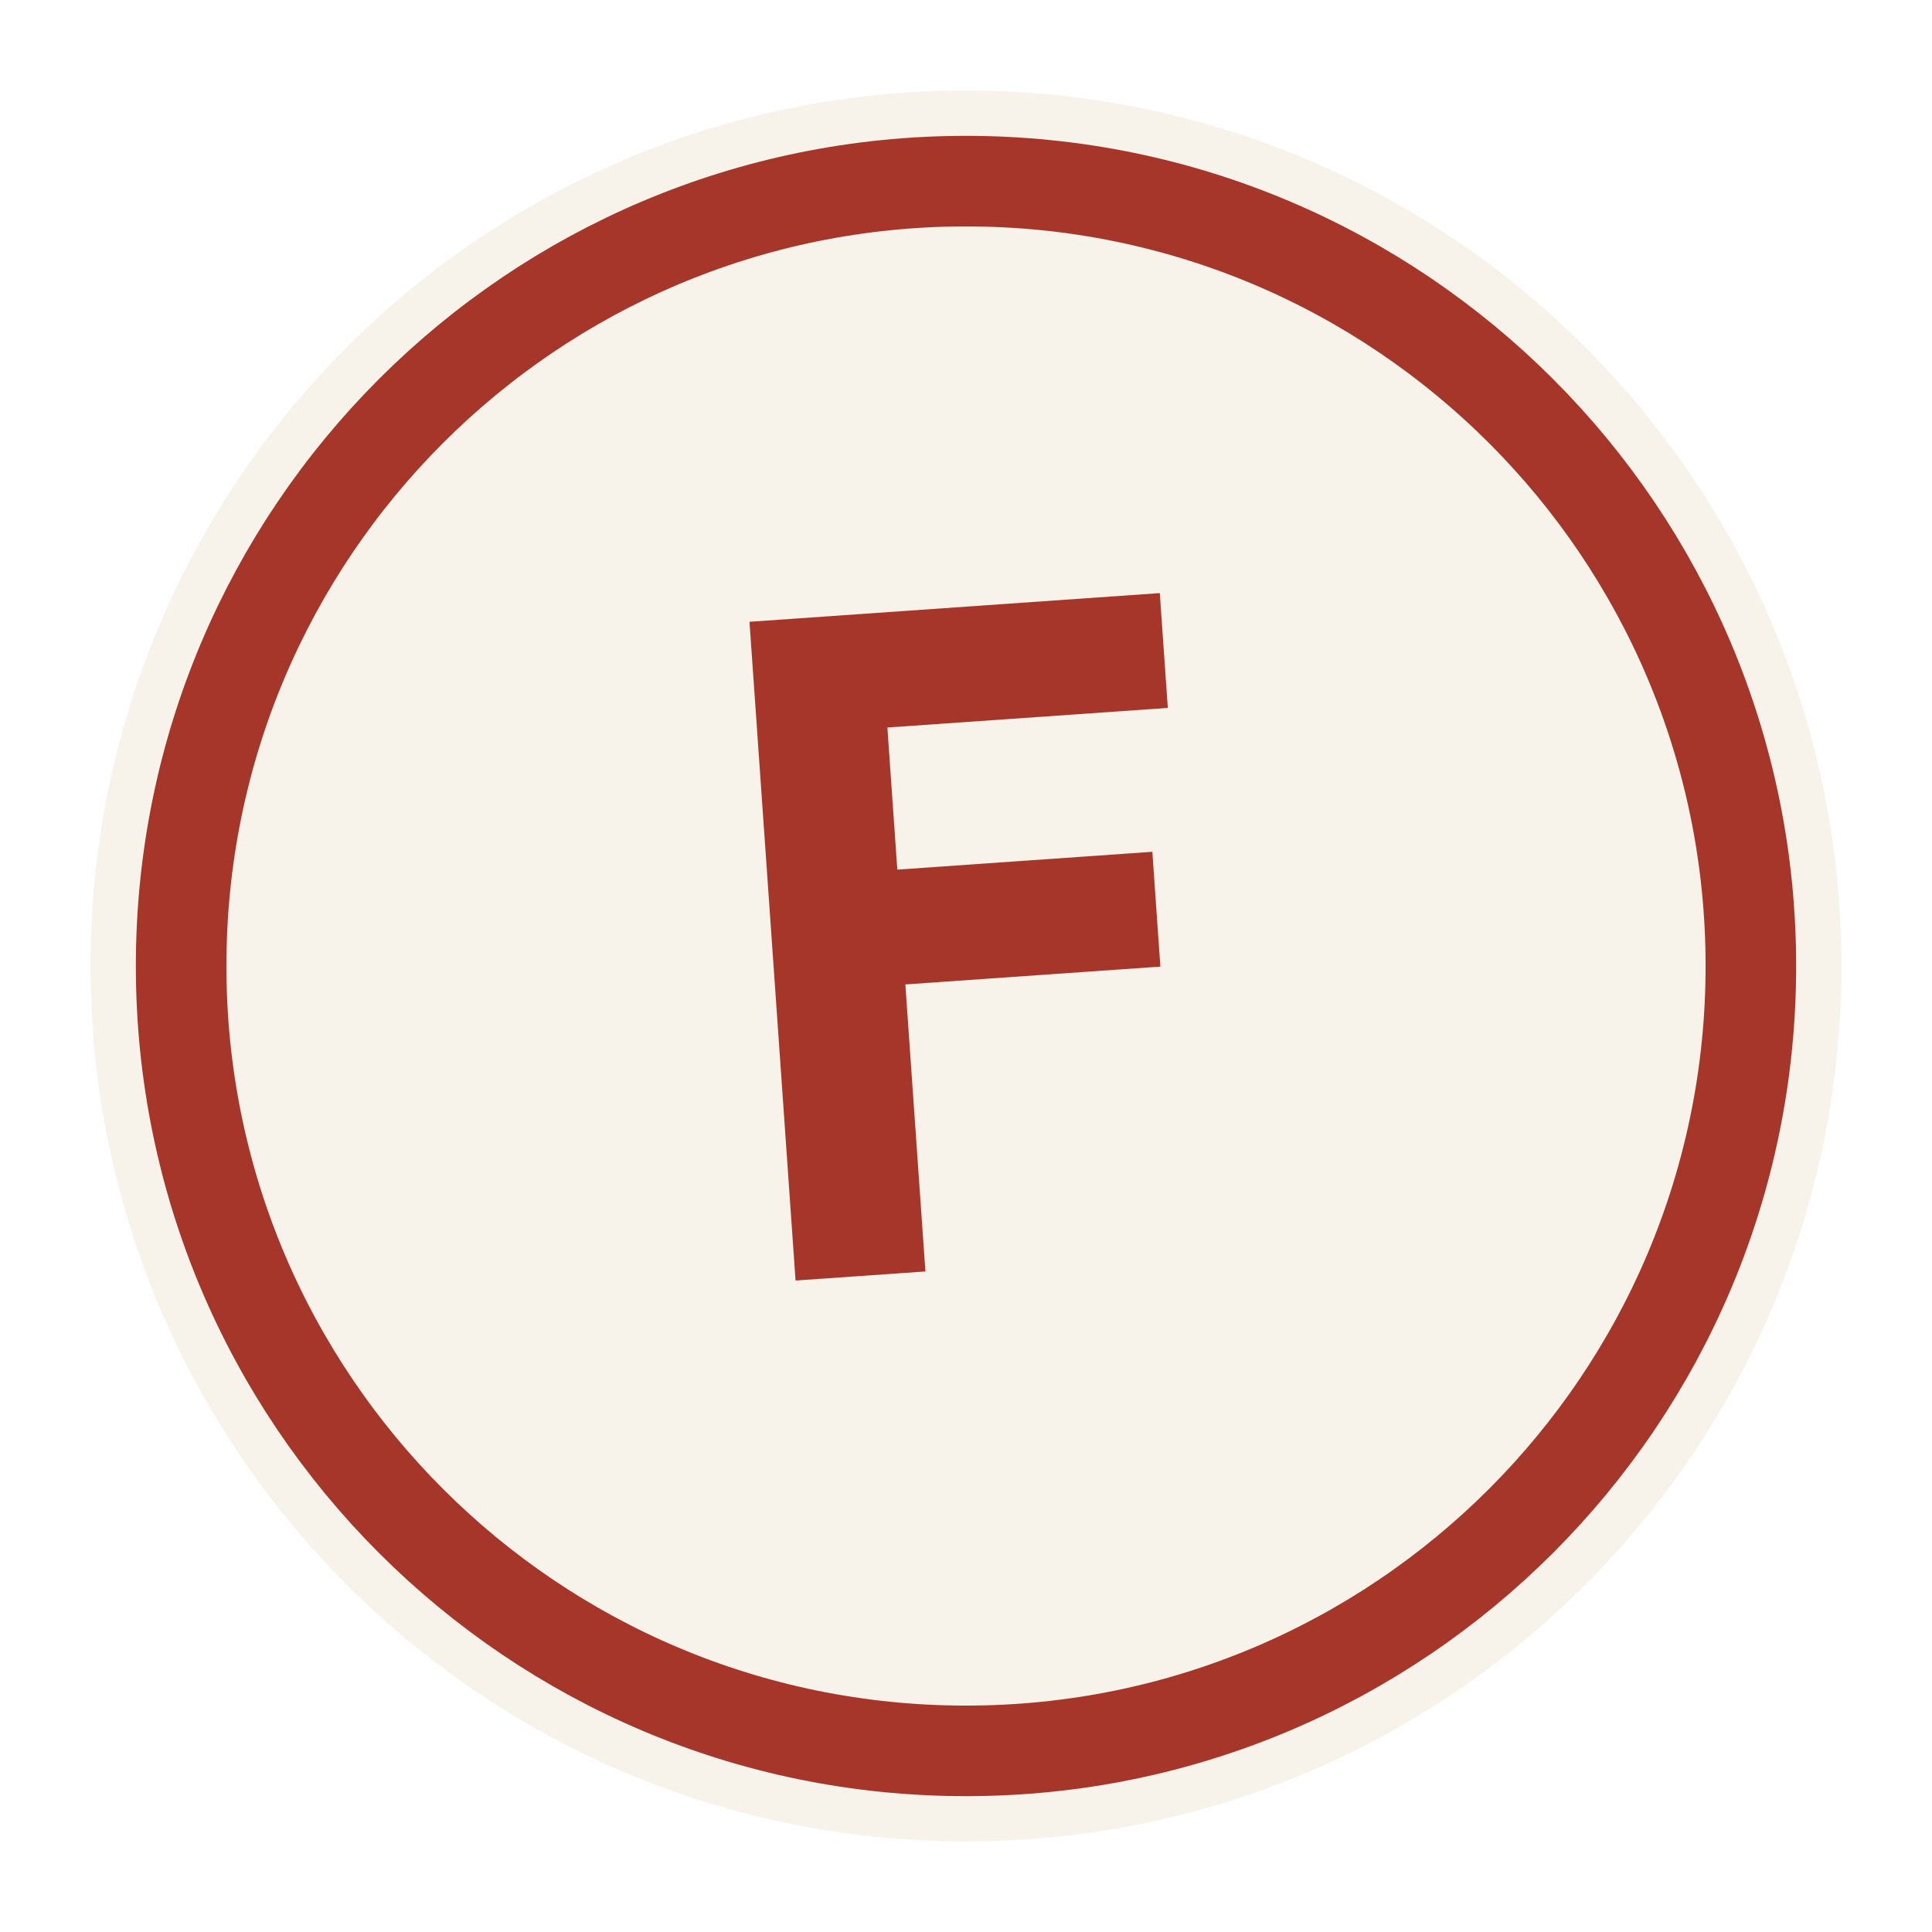
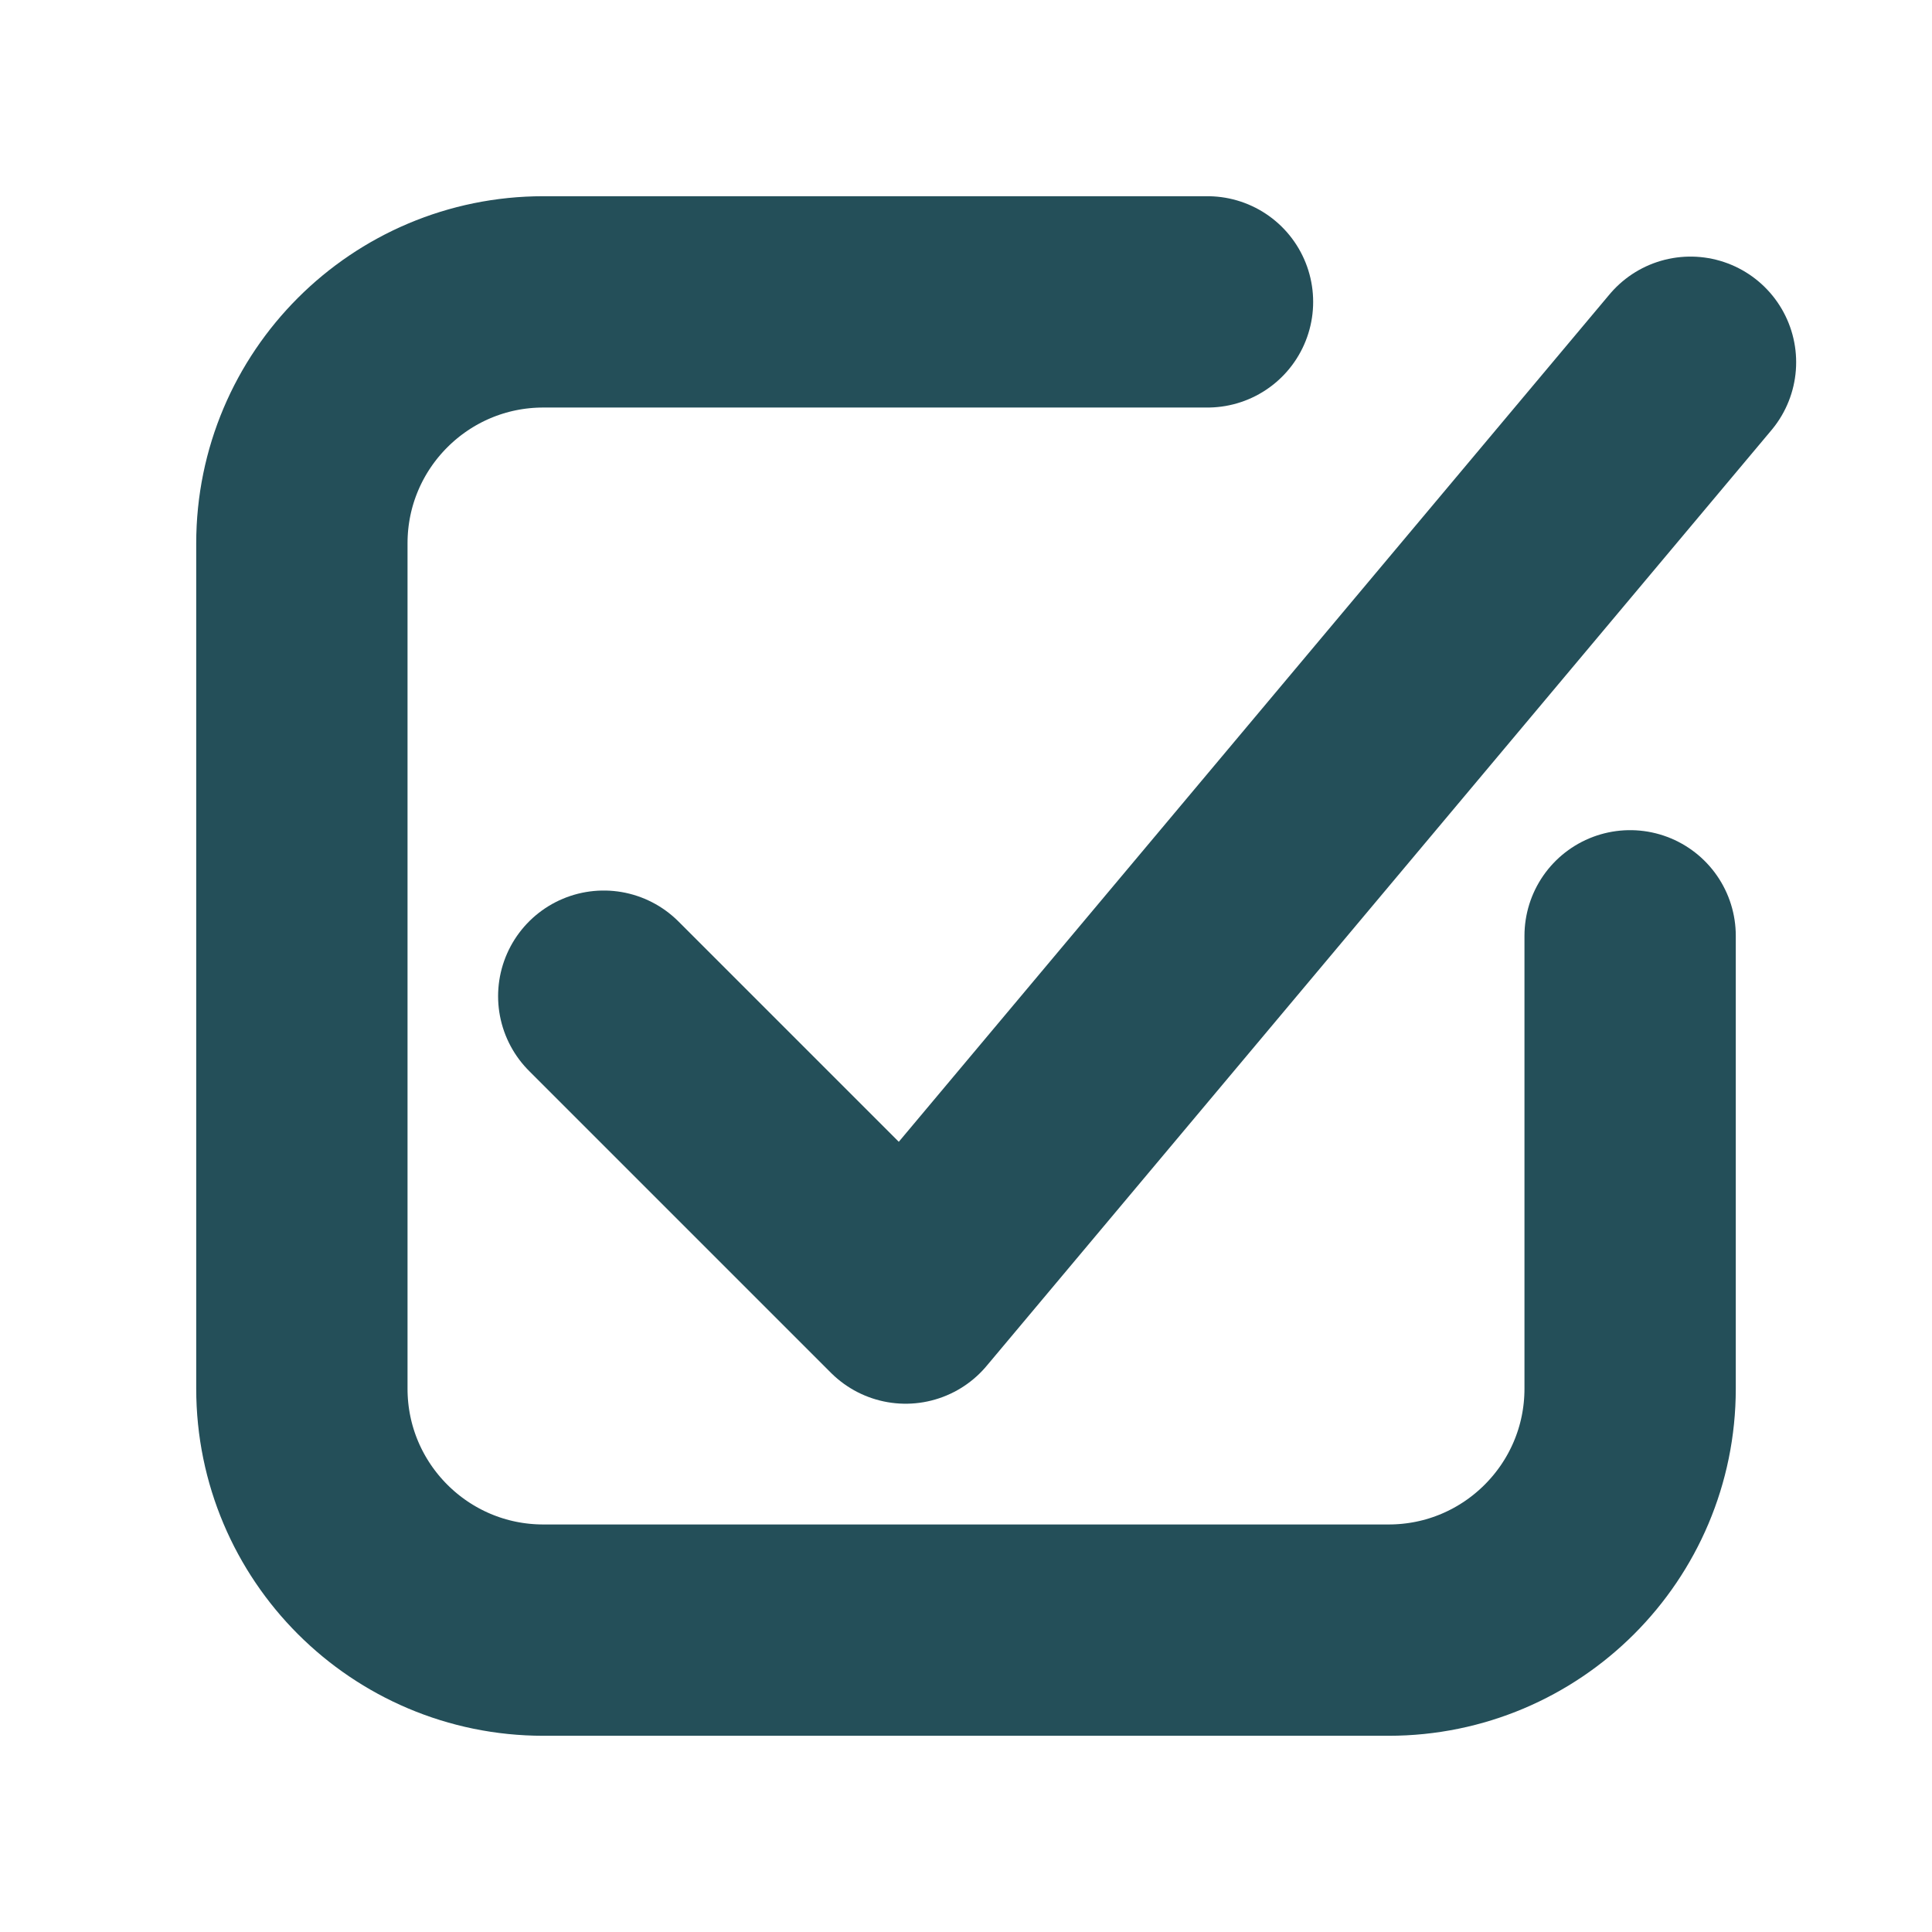
- <svg xmlns="http://www.w3.org/2000/svg" viewBox="0 0 64 64">
-   <circle cx="32" cy="32" r="29" fill="#F7F3EA" />
-   <circle cx="32" cy="32" r="26" fill="none" stroke="#A6362A" stroke-width="3" />
-   <text x="32" y="42" font-family="IBM Plex Mono, monospace" font-size="30" font-weight="700" fill="#A6362A" text-anchor="middle" transform="rotate(-4 32 32)">F</text>
+ <svg xmlns="http://www.w3.org/2000/svg" viewBox="0 0 64 64" fill="none" stroke="#244f59" stroke-width="7" stroke-linecap="round" stroke-linejoin="round">
+   <path d="M40 10 H18 A8 8 0 0 0 10 18 V46 A8 8 0 0 0 18 54 H46 A8 8 0 0 0 54 46 V31" />
+   <path d="M20 33 L30 43 L56 12" />
</svg>
